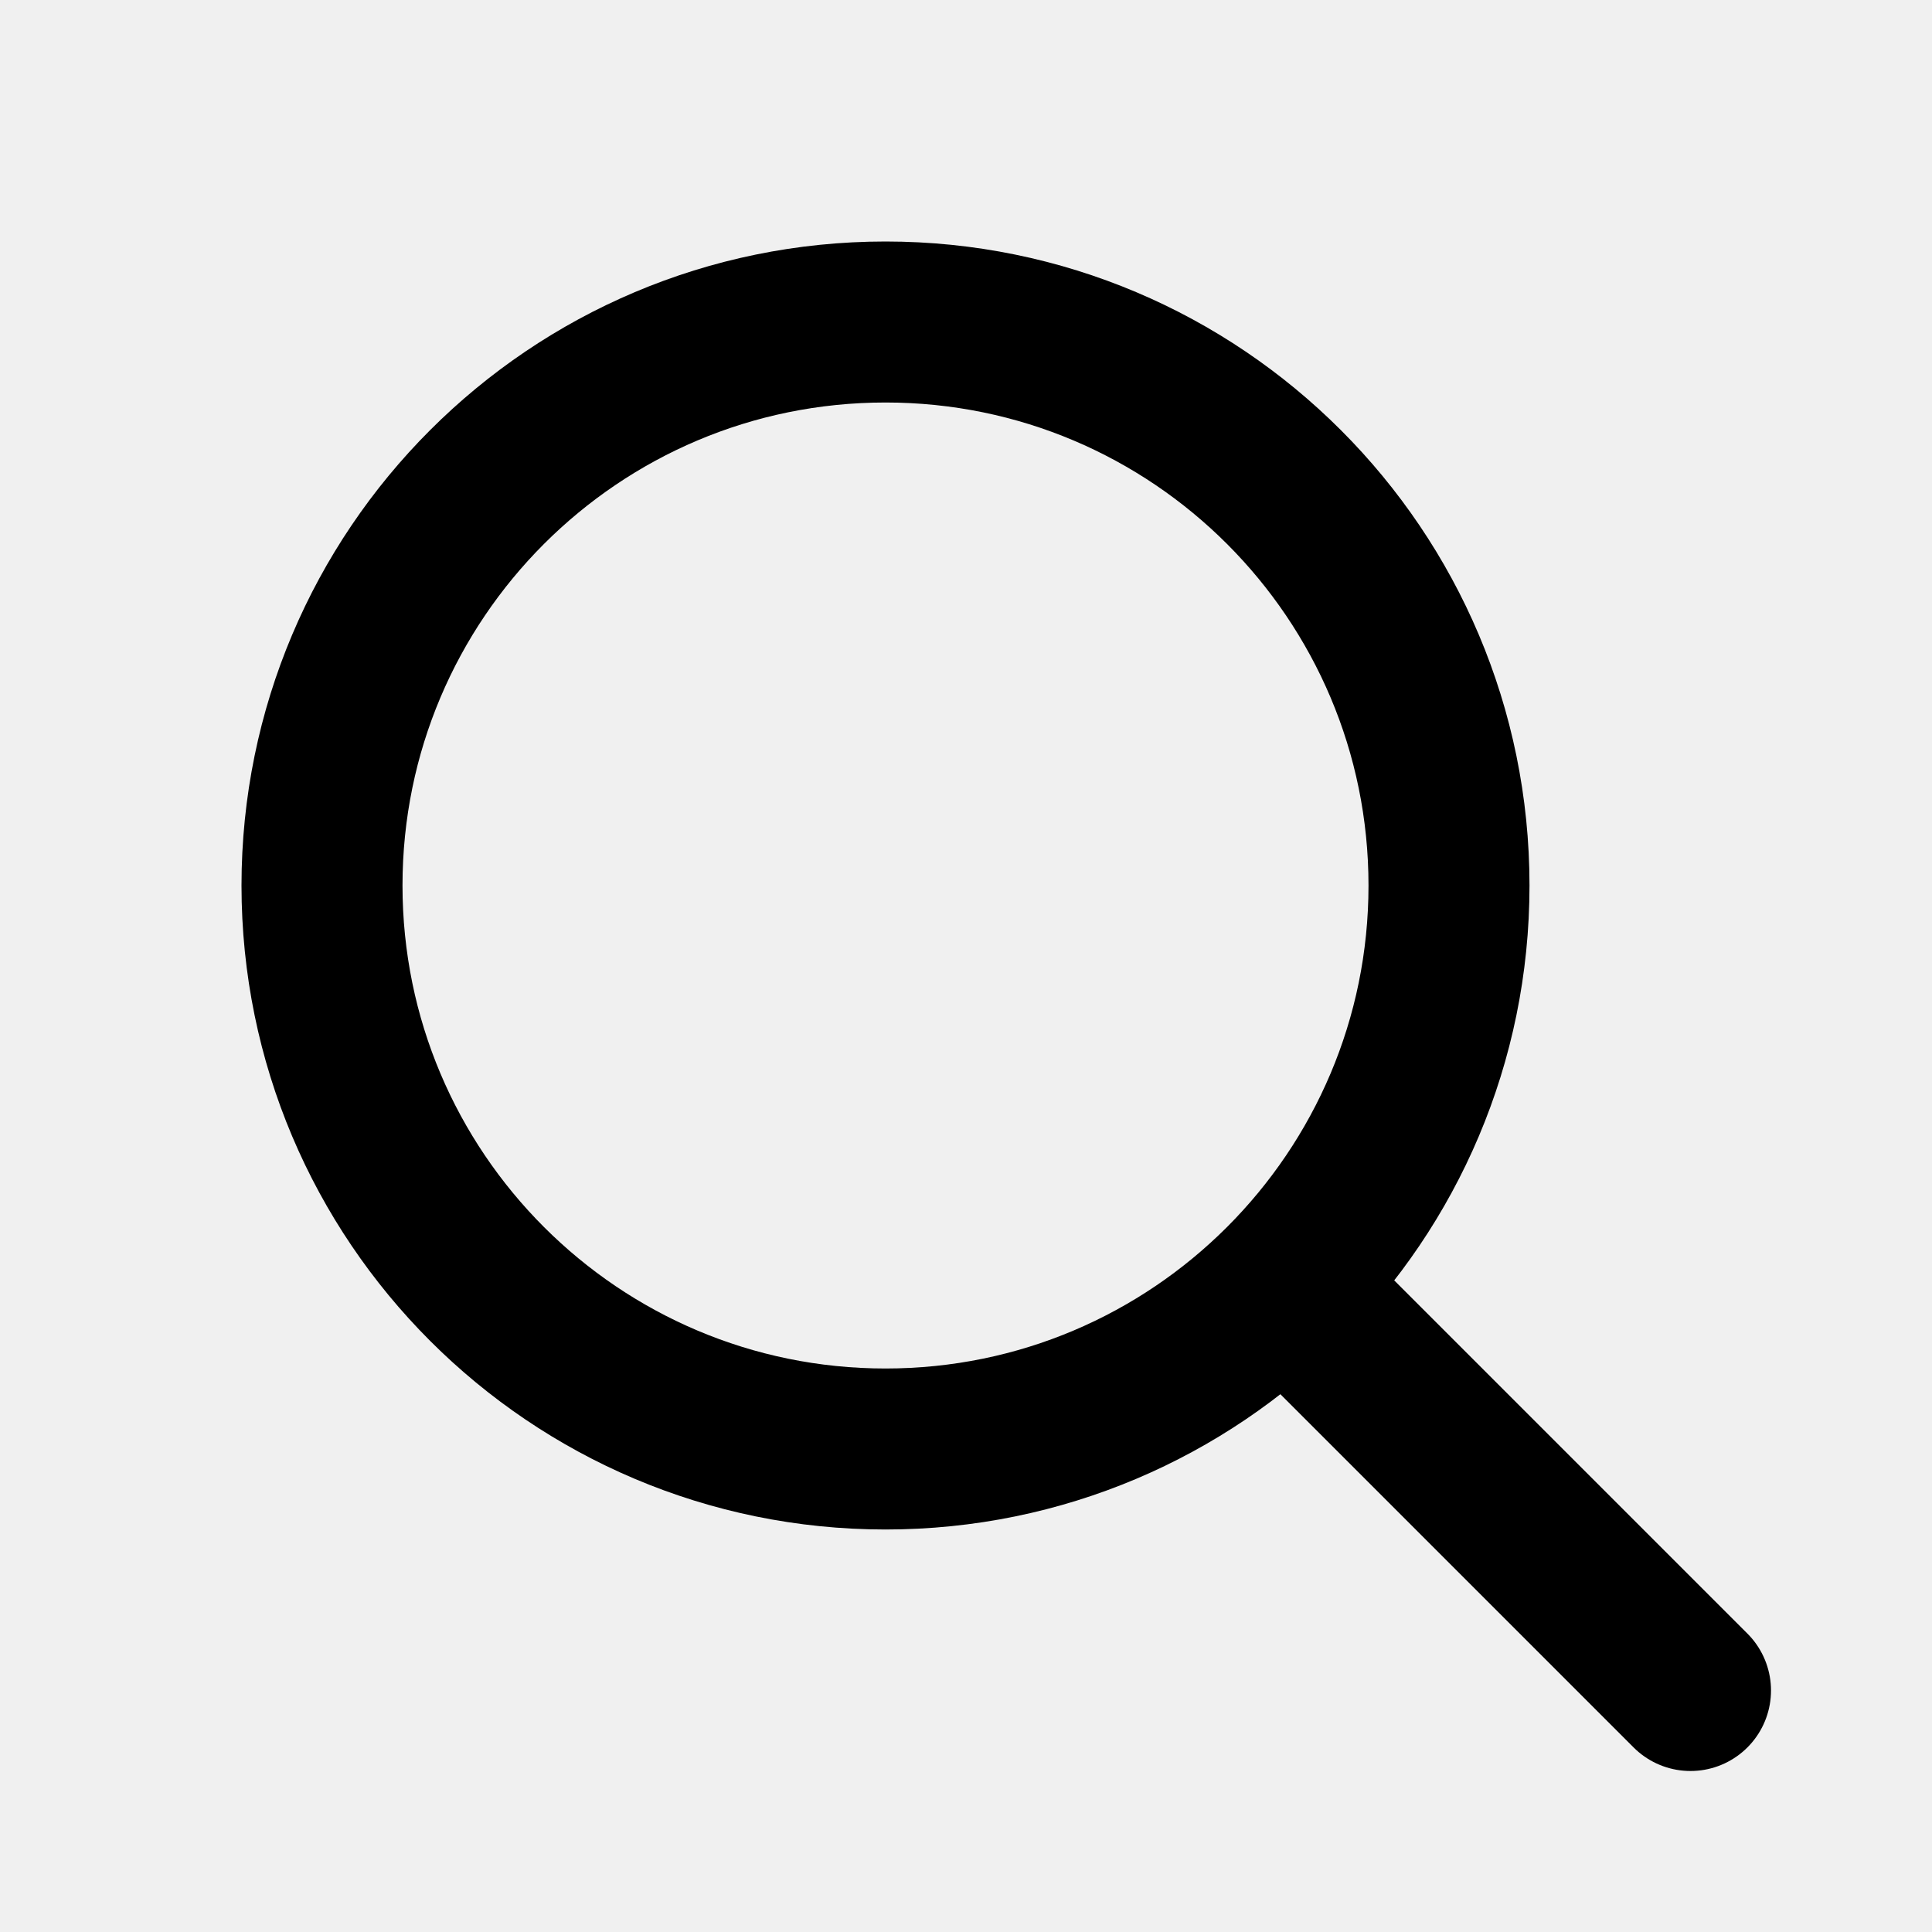
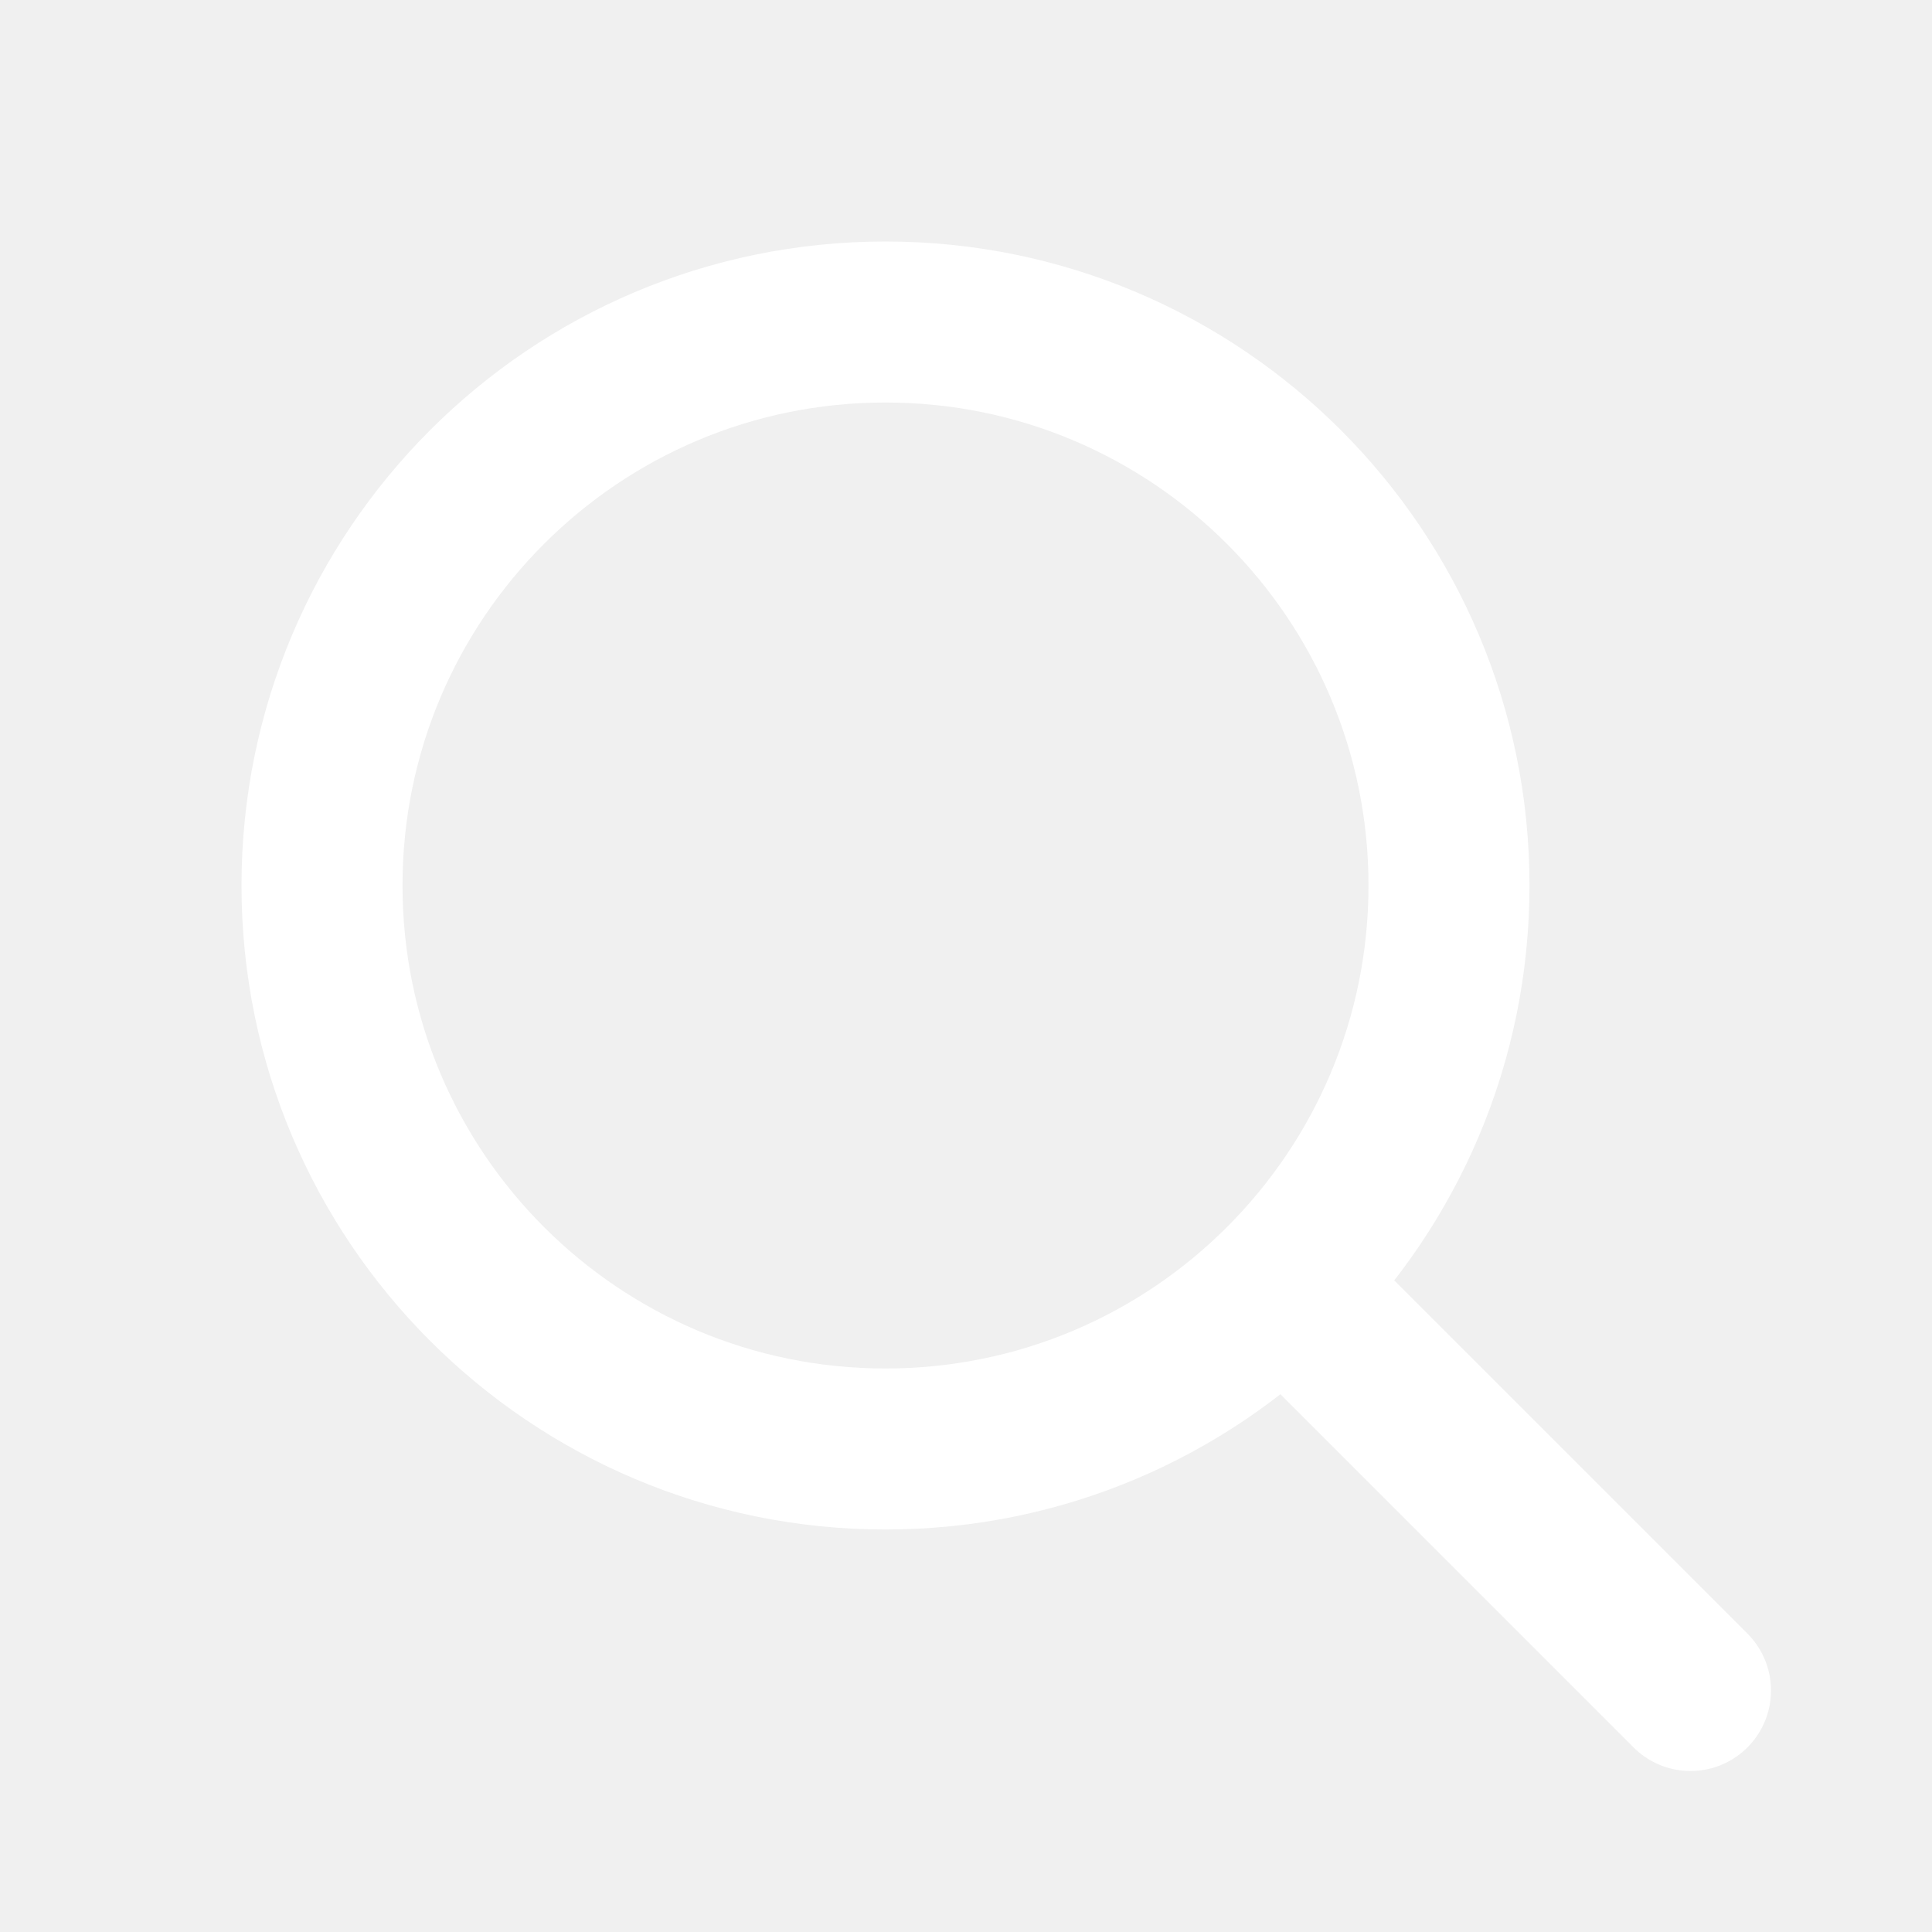
- <svg xmlns="http://www.w3.org/2000/svg" viewBox="0 0 24 24" width="24" height="24" fill="none" stroke="currentColor" stroke-width="2" stroke-linecap="round" stroke-linejoin="round">
+ <svg xmlns="http://www.w3.org/2000/svg" viewBox="0 0 24 24" width="24" height="24" fill="none" stroke="#ffffff" stroke-width="2" stroke-linecap="round" stroke-linejoin="round">
  <circle cx="11" cy="11" r="7" />
  <line x1="21" y1="21" x2="16" y2="16" />
</svg>
